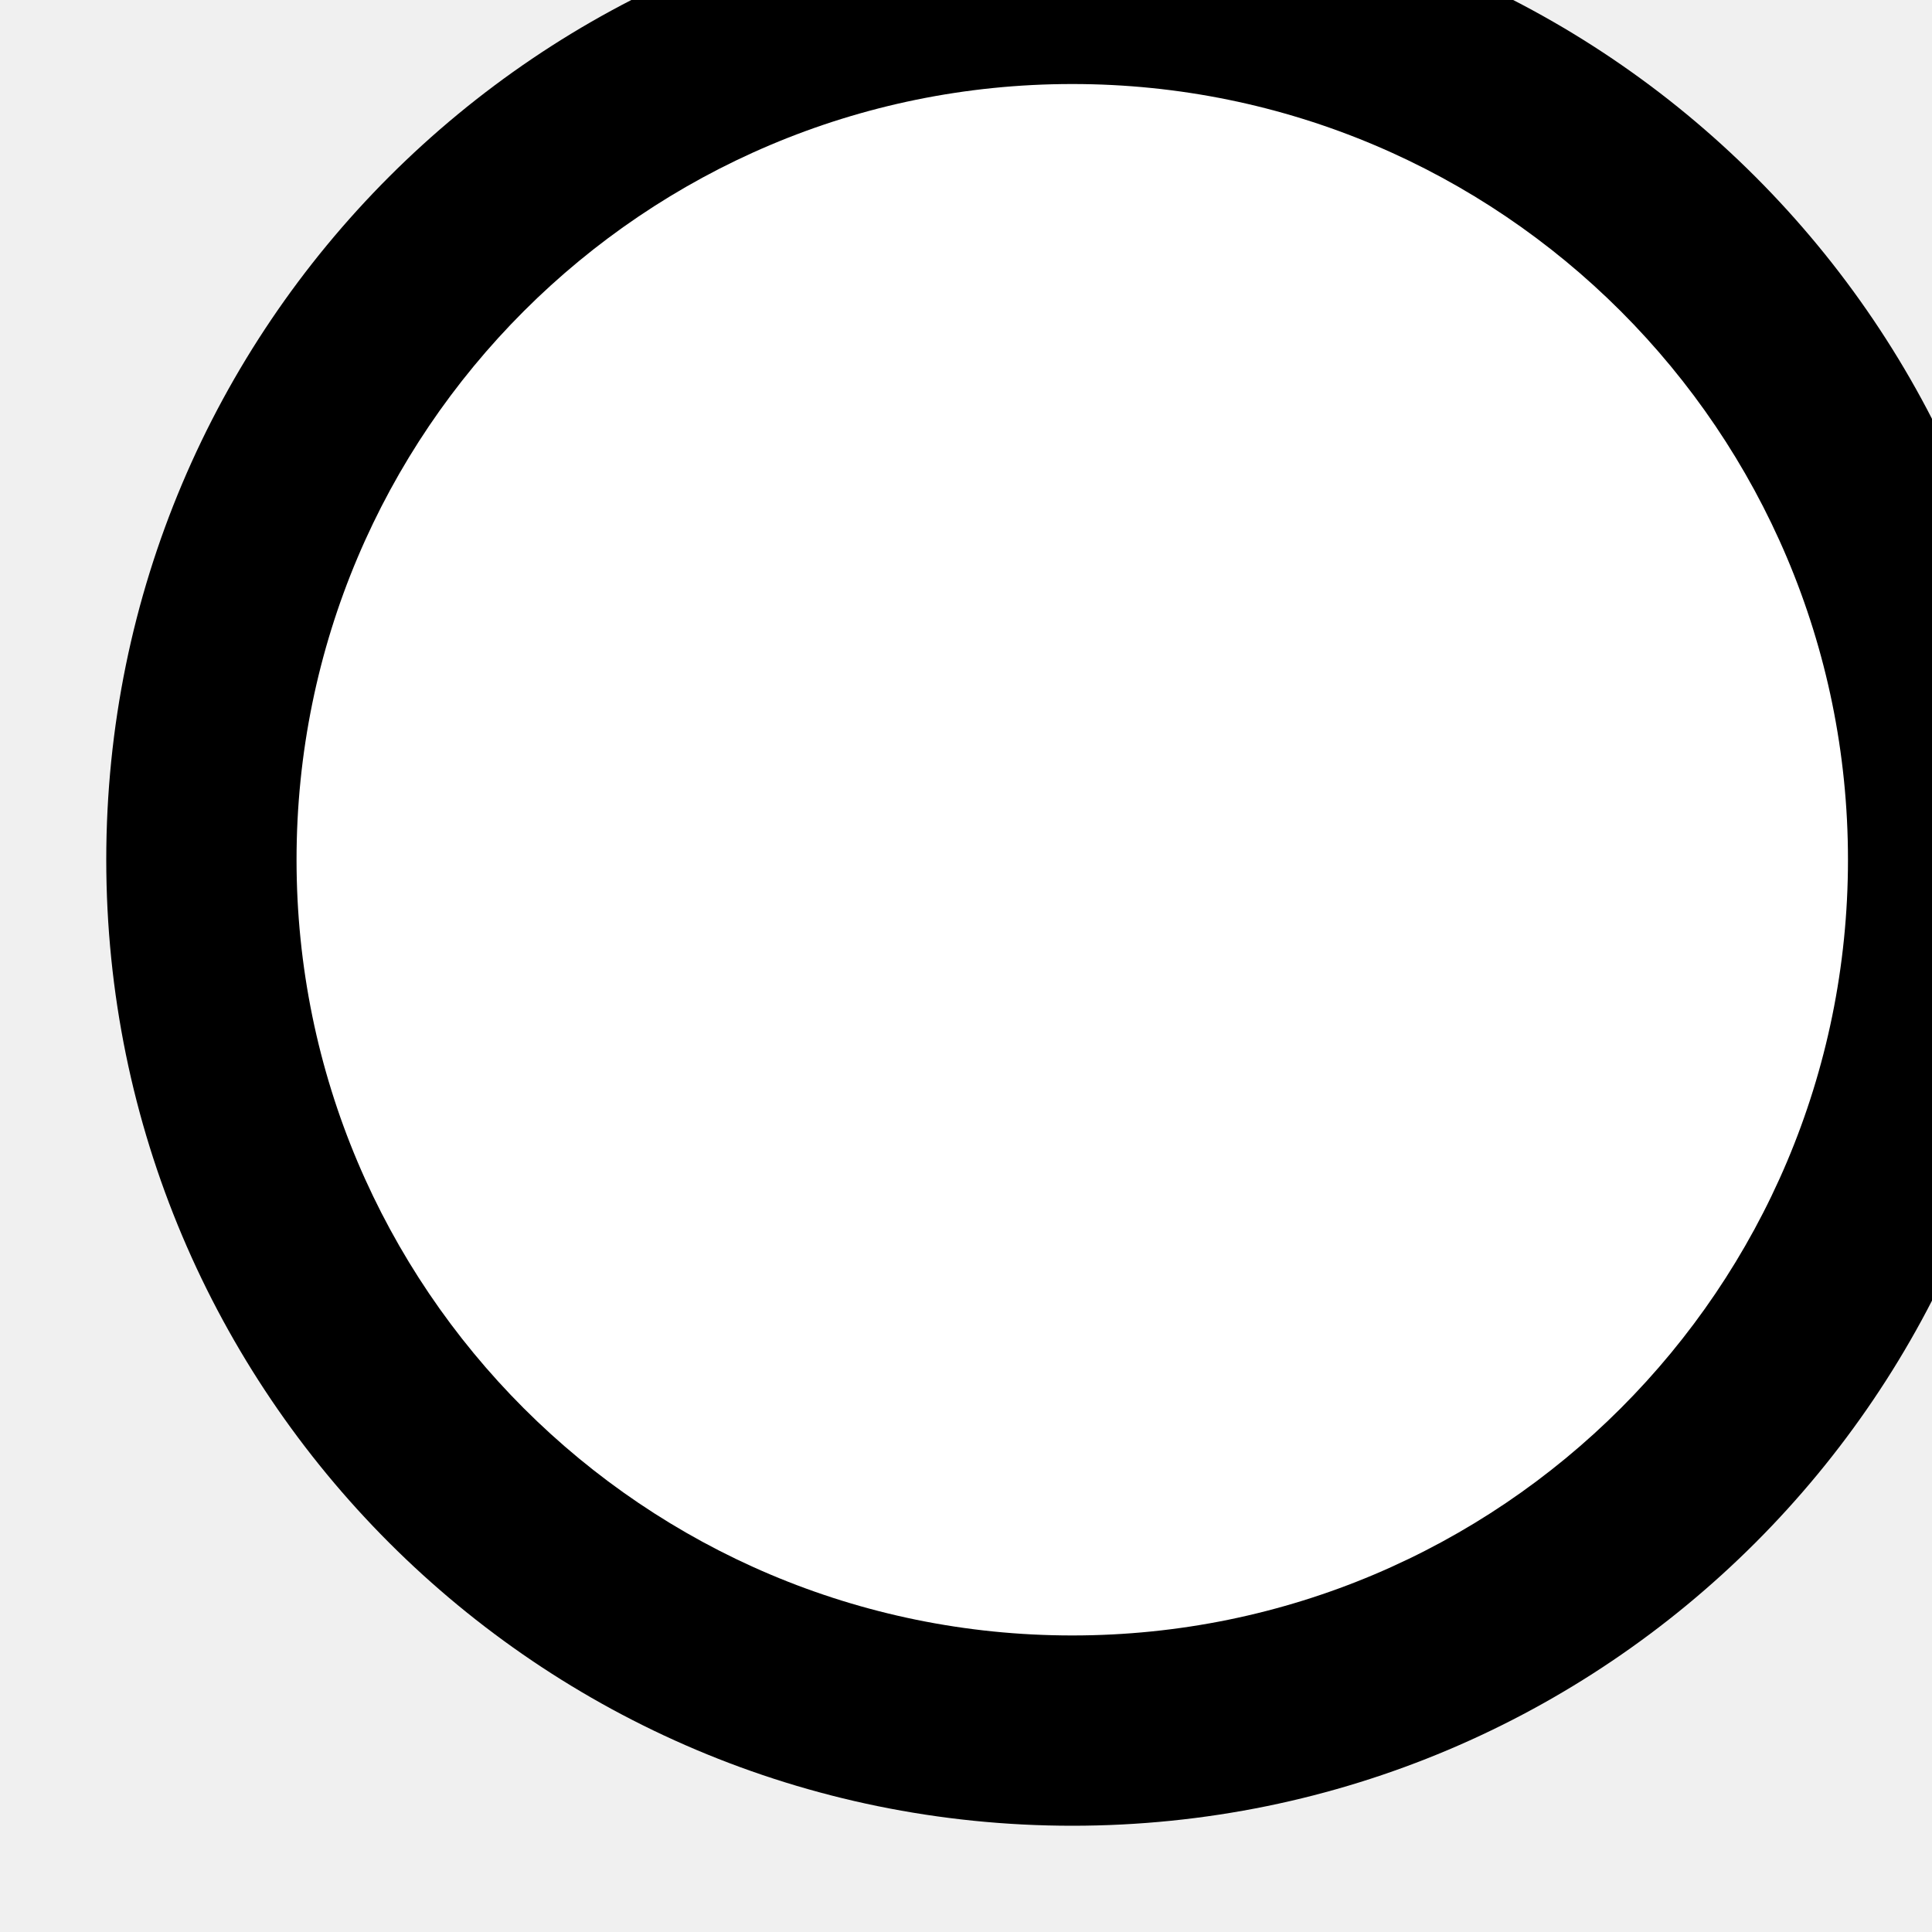
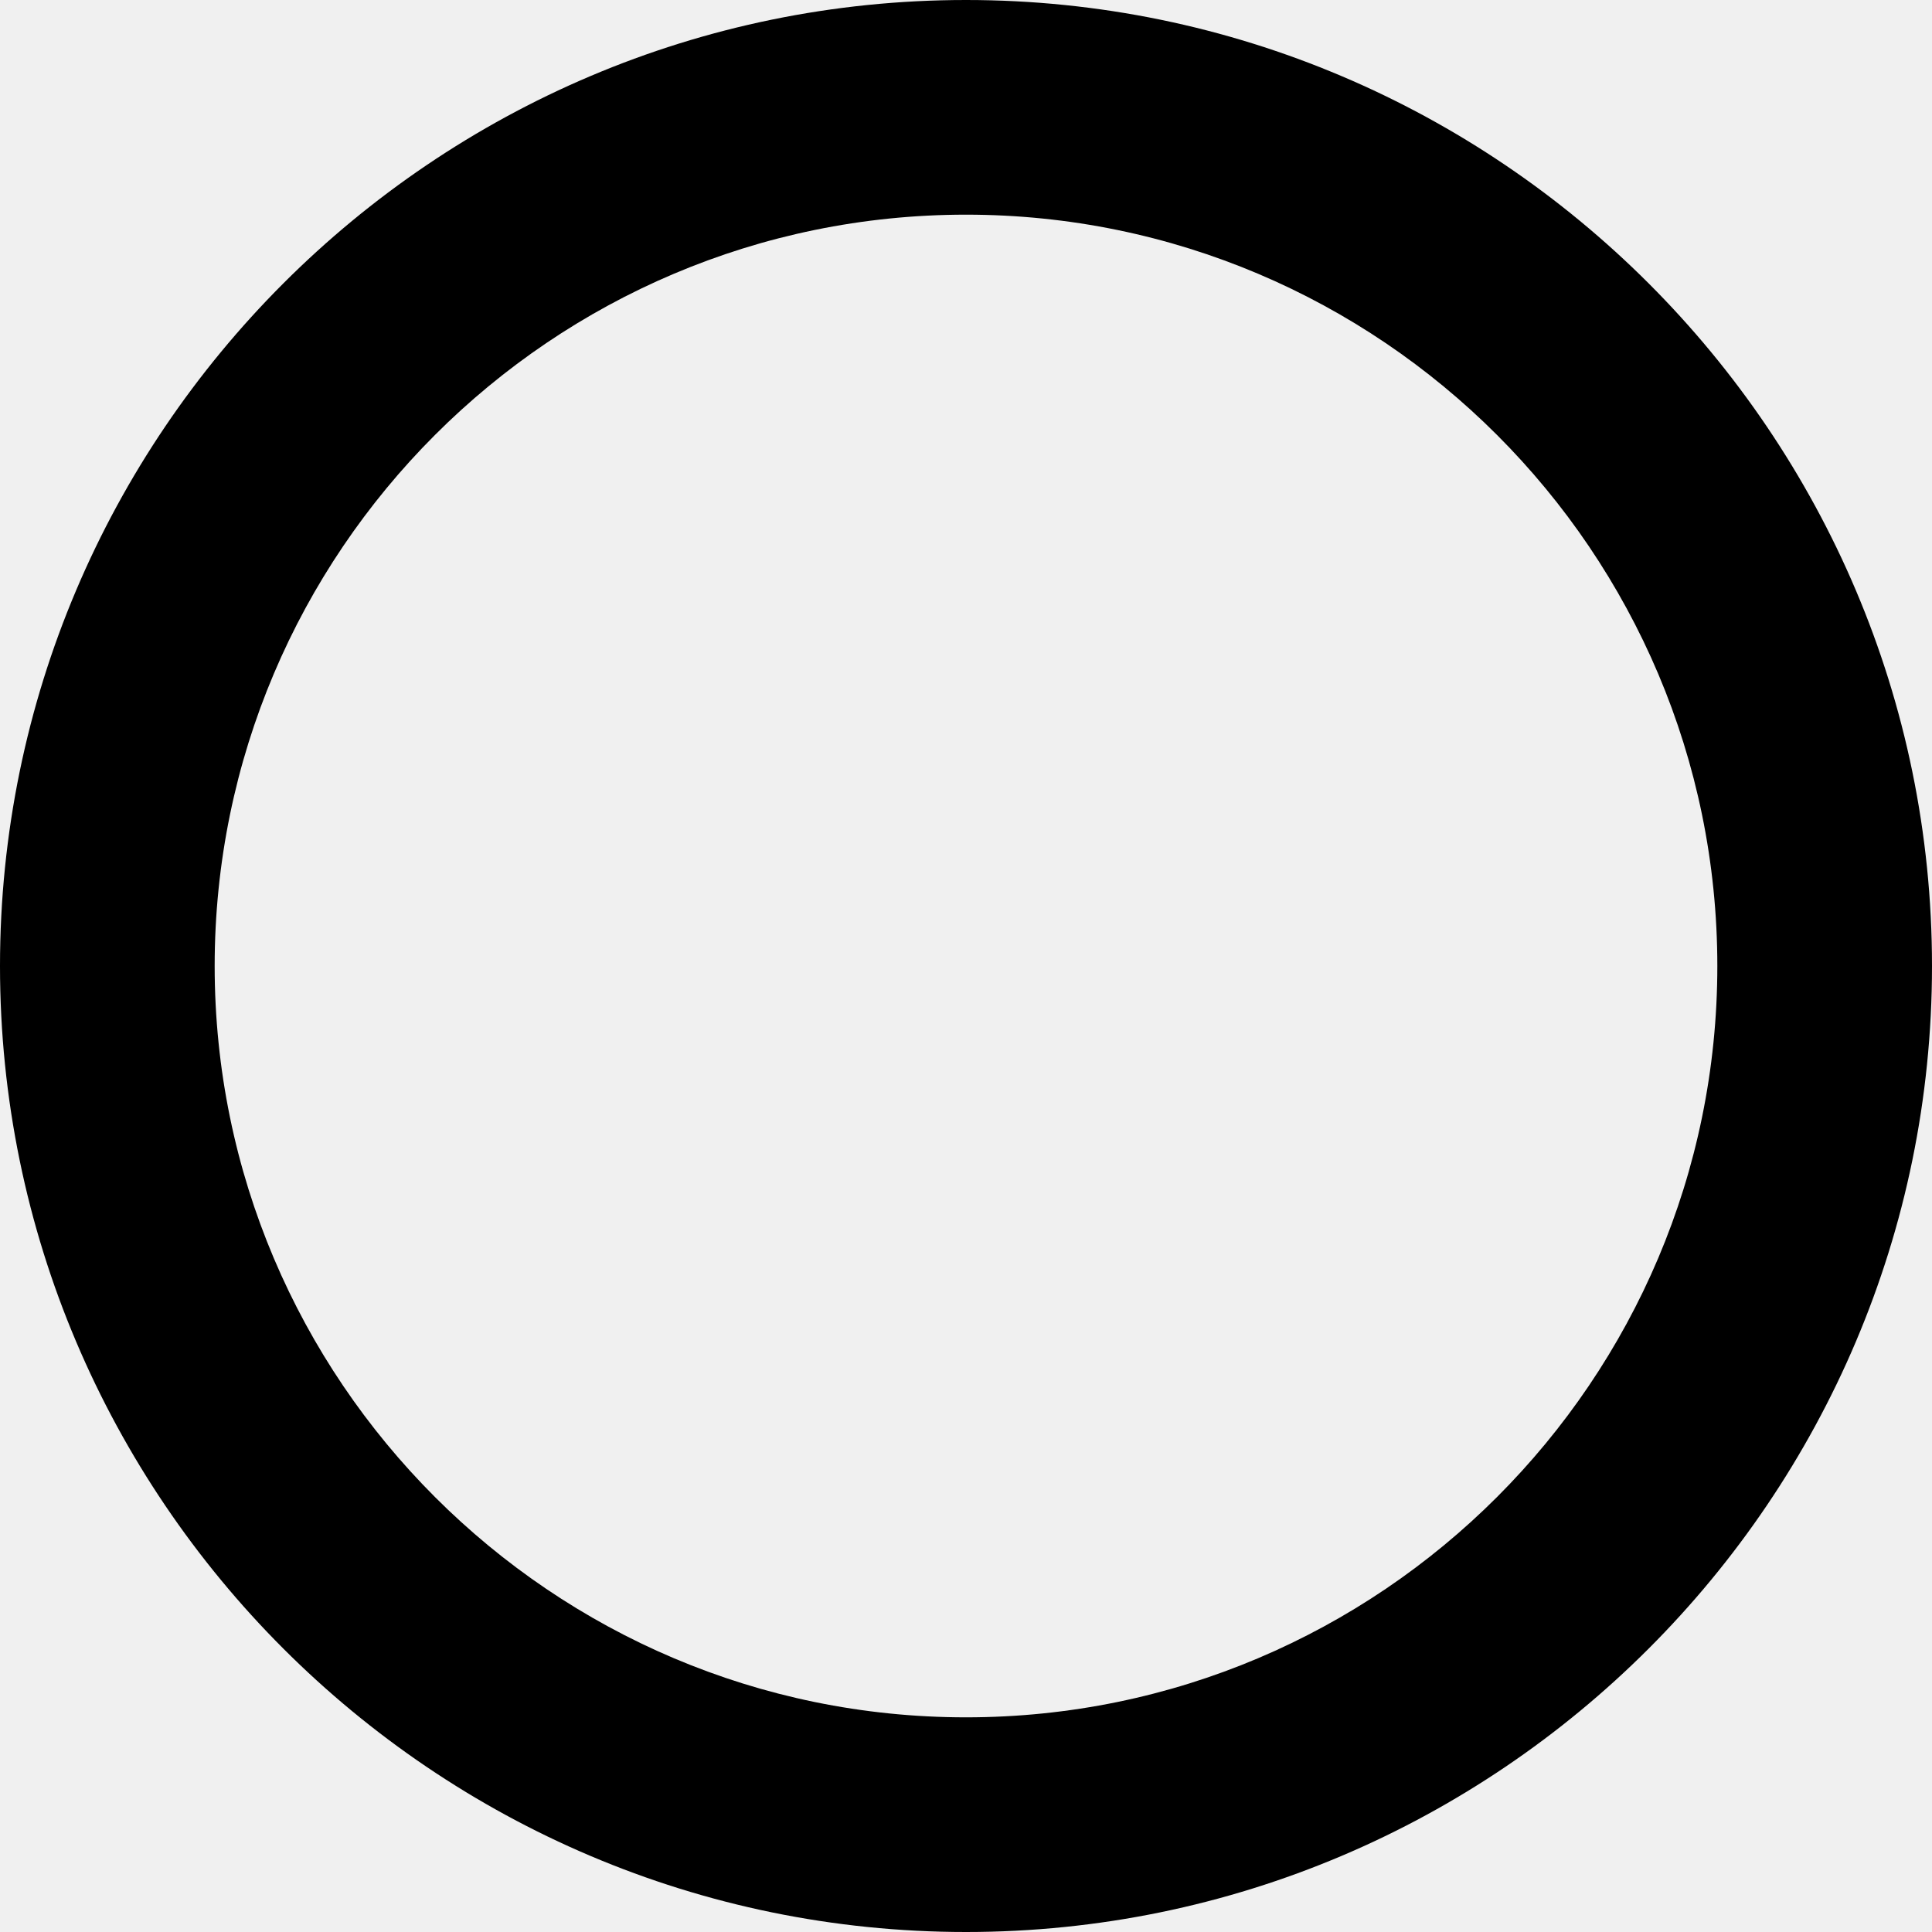
- <svg xmlns="http://www.w3.org/2000/svg" width="100" height="100" viewBox="0 0 100 100" id="svg2" version="1.1">
+ <svg xmlns="http://www.w3.org/2000/svg" width="90" height="90" viewBox="0 0 90 90" id="svg2" version="1.1">
  <defs id="defs4" />
-   <g id="layer1">
-     <g id="g4148">
-       <circle style="fill:#000000;fill-opacity:1;stroke:none" id="path4236" cx="55.5" cy="44.5" r="50" />
-       <circle style="fill:#ffffff;fill-opacity:1;stroke:none" id="path4236-7" cx="55.5" cy="44.5" r="40.151" />
+   <g transform="translate(-133.3571,-369.7193)" id="layer1">
+     <g transform="translate(127.8571,365.2193)" id="g4148">
+       <path d="m 50.5,94.5 c 24.8,0 45,-20.2 45,-45 0,-24.8 -20.2,-45 -45,-45 -24.8,0 -45,20.2 -45,45 0,24.8 20.2,45 45,45 z m 0,-80 c 19.3,0 35,15.7 35,35 0,19.3 -15.7,35 -35,35 -19.3,0 -35,-15.7 -35,-35 0,-19.3 15.7,-35 35,-35 z" id="path4257" />
    </g>
  </g>
</svg>
